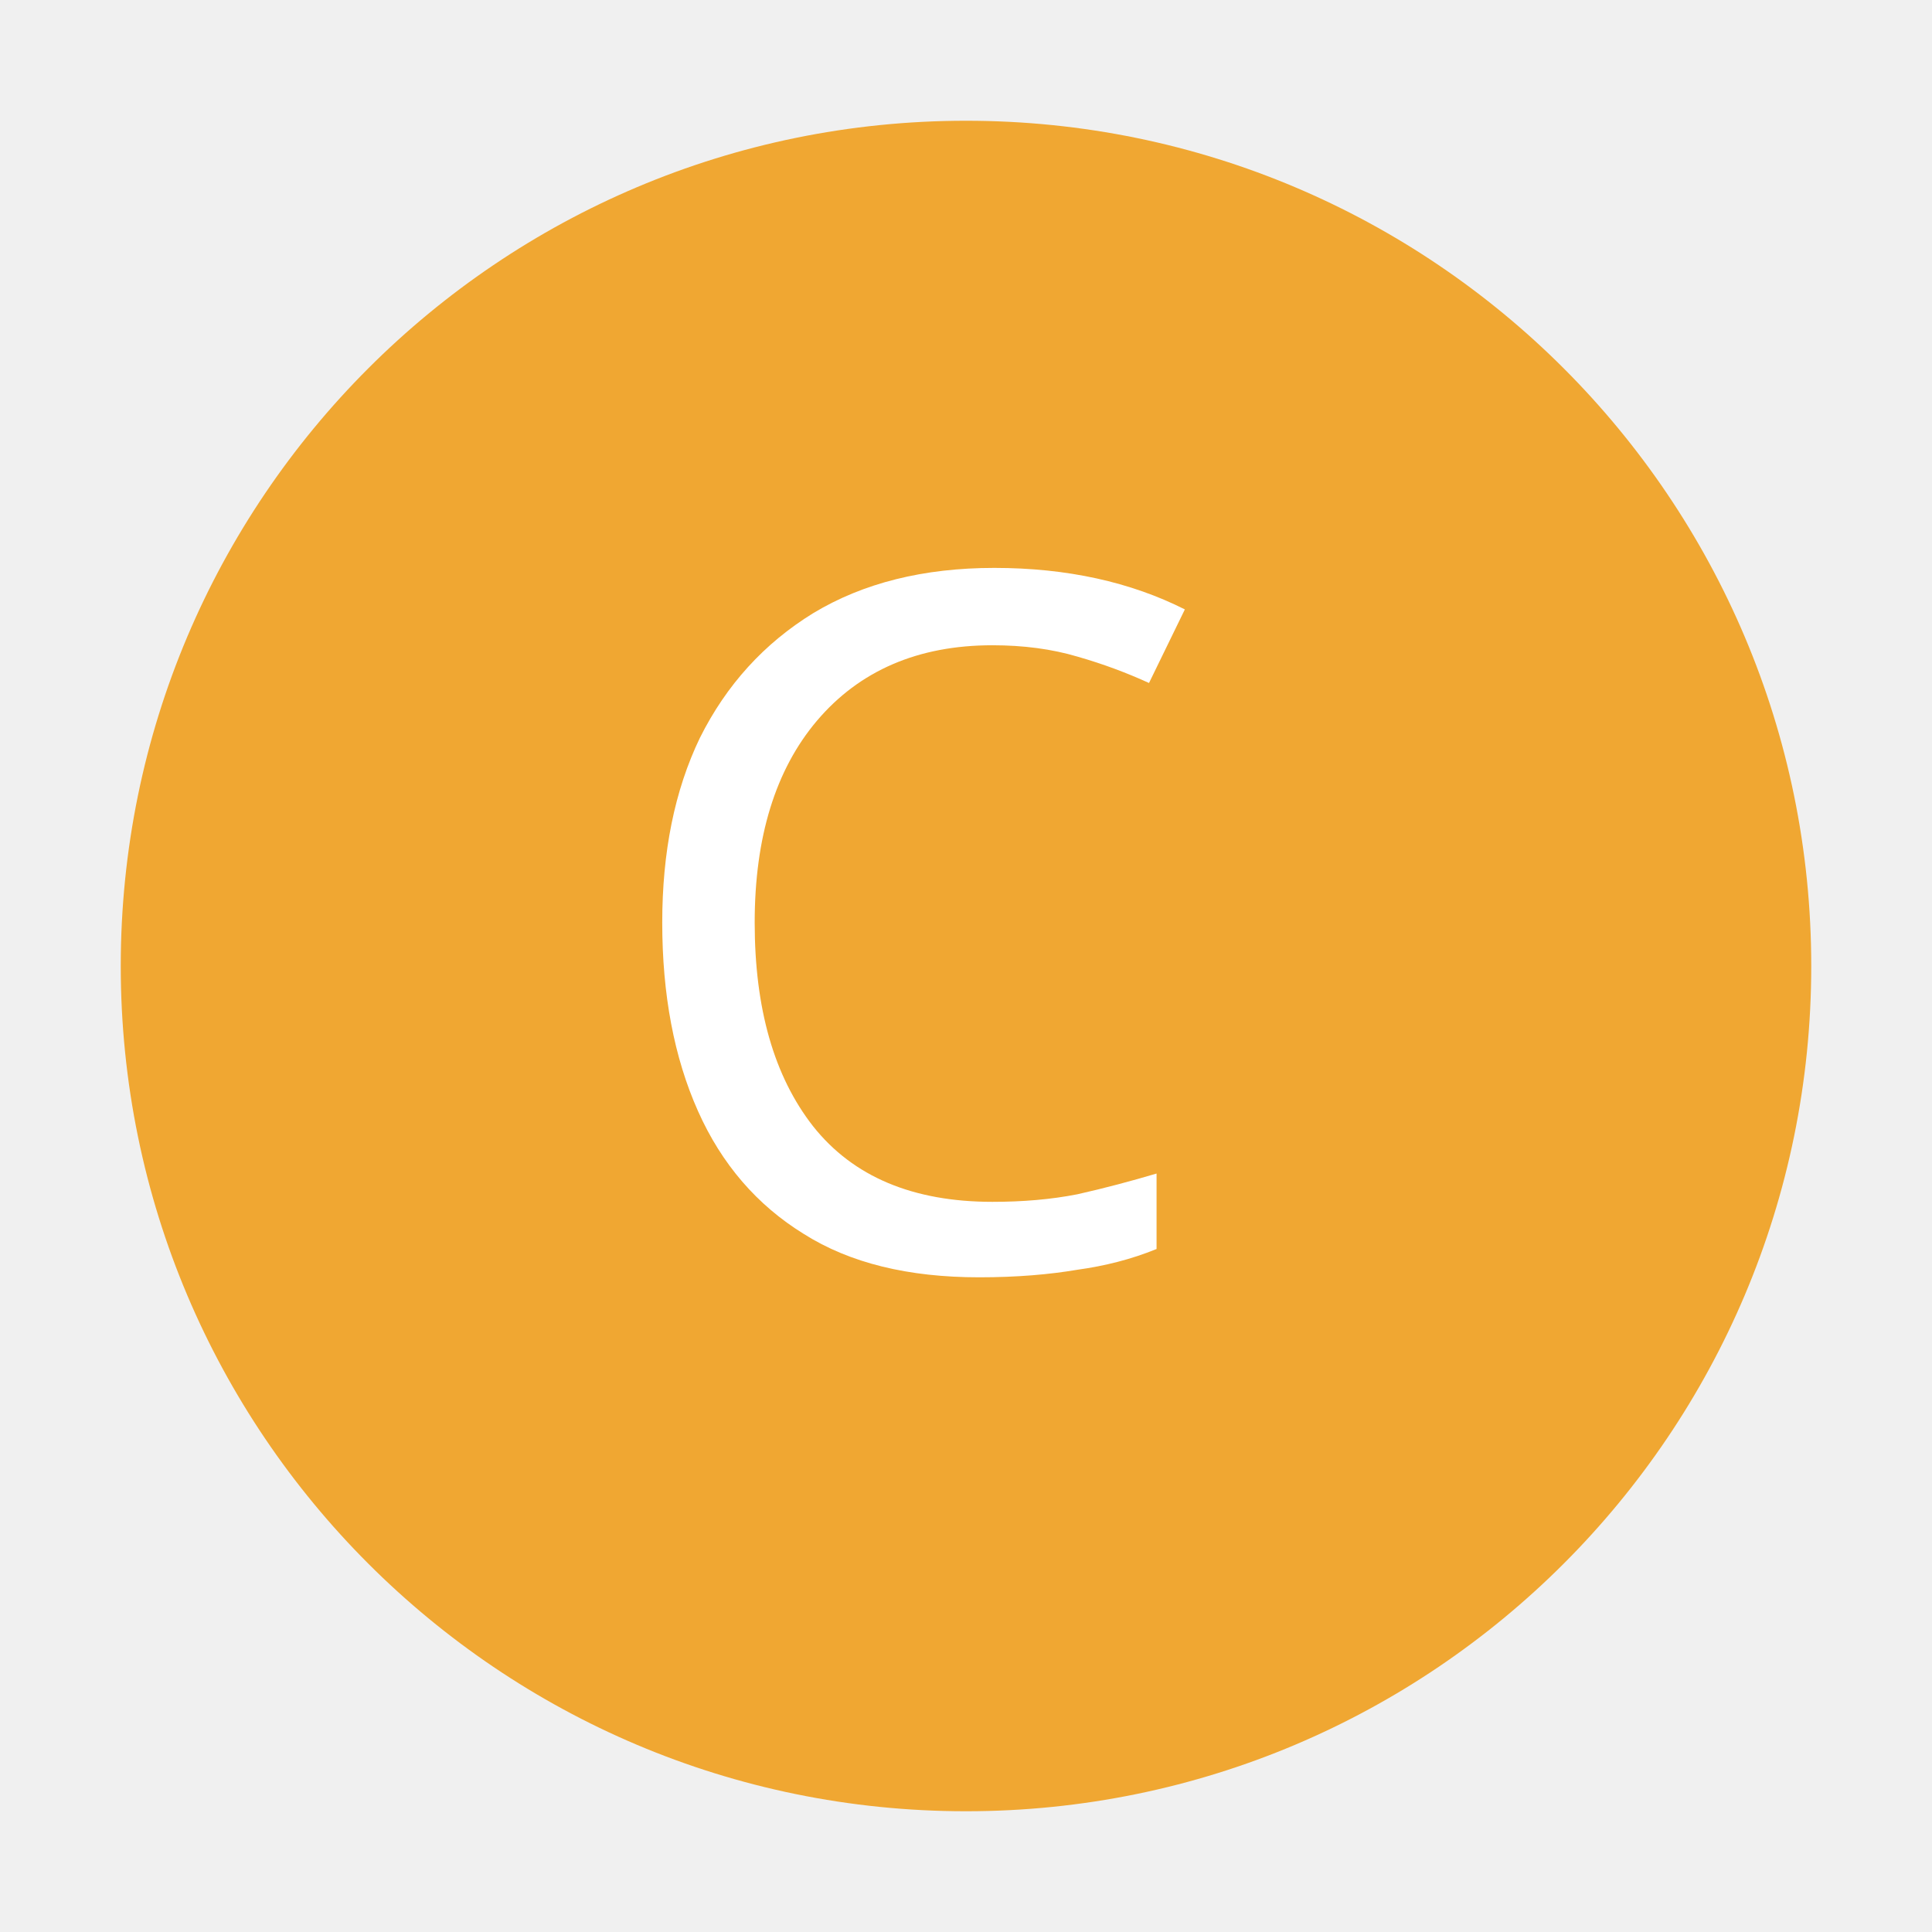
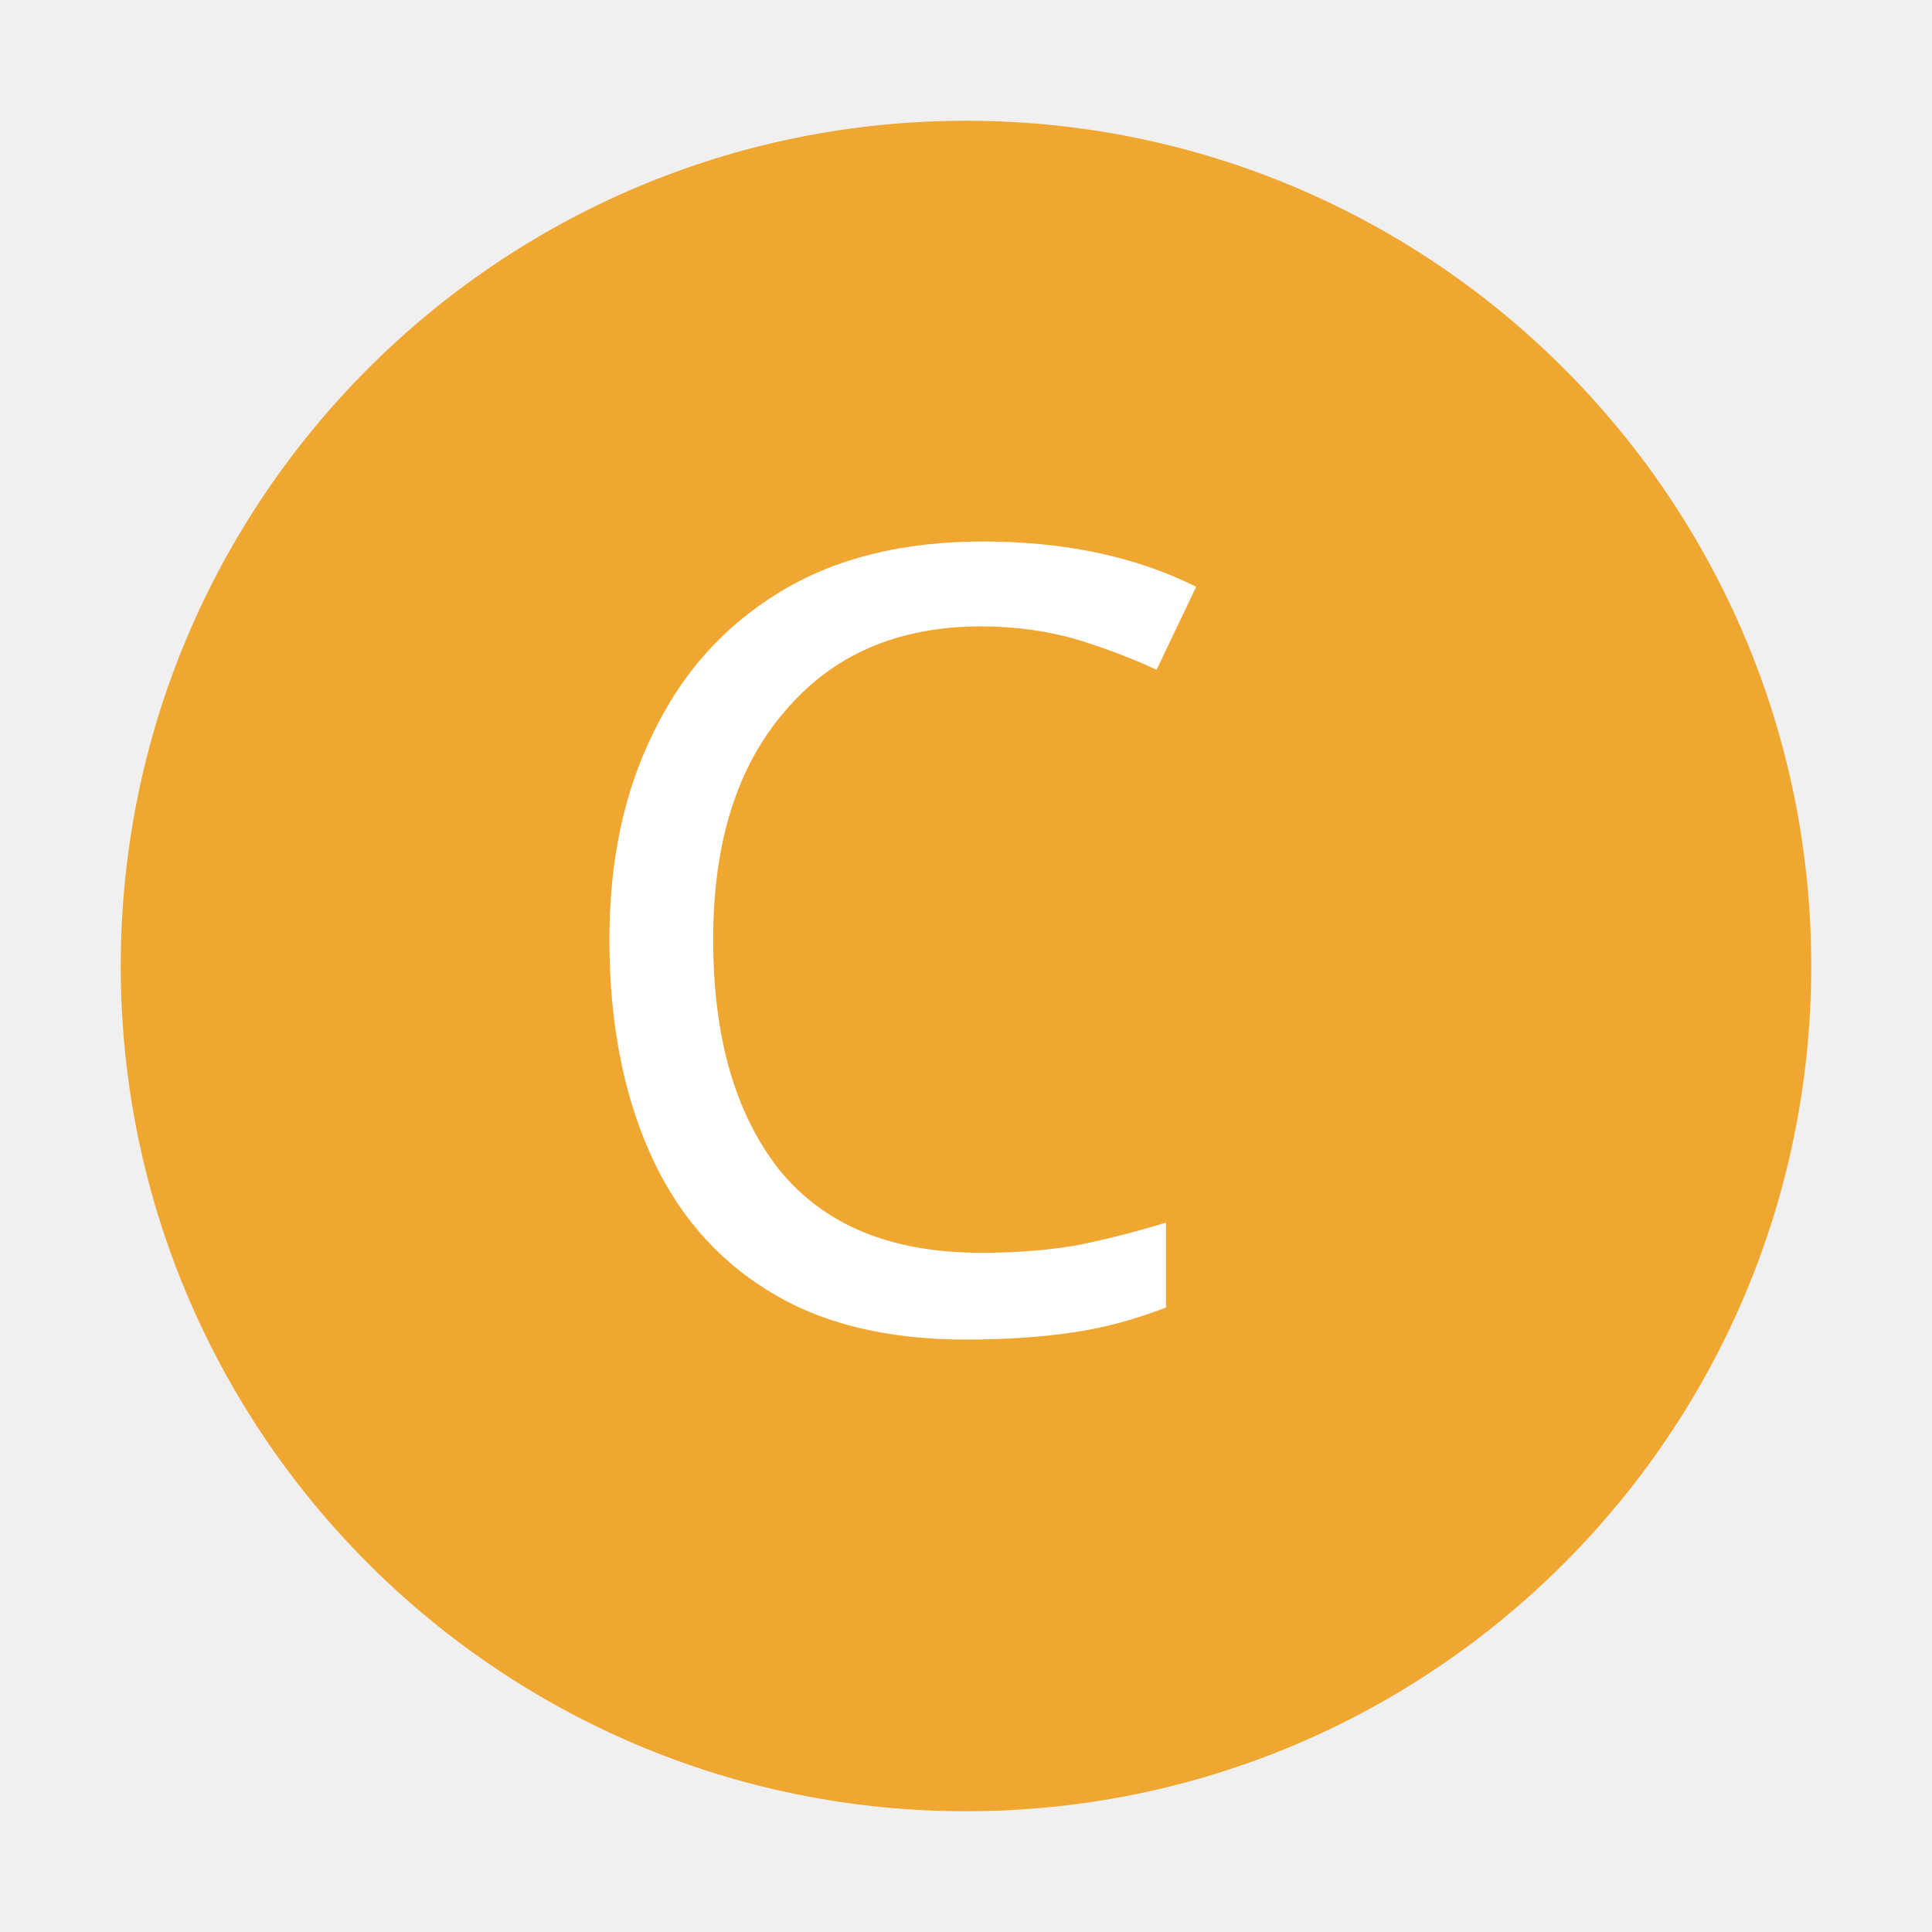
- <svg xmlns="http://www.w3.org/2000/svg" width="16" height="16">
-   <g>
-     <rect fill="none" id="canvas_background" height="2.466" width="2.466" y="-1" x="-1" />
-   </g>
-   <g>
-     <ellipse ry="7" rx="7" id="svg_1" cy="8" cx="8" stroke-opacity="0" stroke-width="0" stroke="0" fill="#F0A732" />
-     <text xml:space="preserve" text-anchor="start" font-family="Gotham" font-size="8" id="svg_2" y="10.5" x="5" stroke-opacity="0" stroke-width="0" stroke="0" fill="#FFFFFF">C</text>
+ <svg xmlns="http://www.w3.org/2000/svg" width="16" height="16" viewBox="0 0 16 16">
+   <g fill="none" fill-rule="evenodd">
+     <rect width="16" height="16" />
+     <circle cx="8" cy="8" r="7" fill="#F0A732" />
+     <text fill="#FFF" font-family="Gotham" font-size="9">
+       <tspan x="4.5" y="11">C</tspan>
+     </text>
  </g>
</svg>
